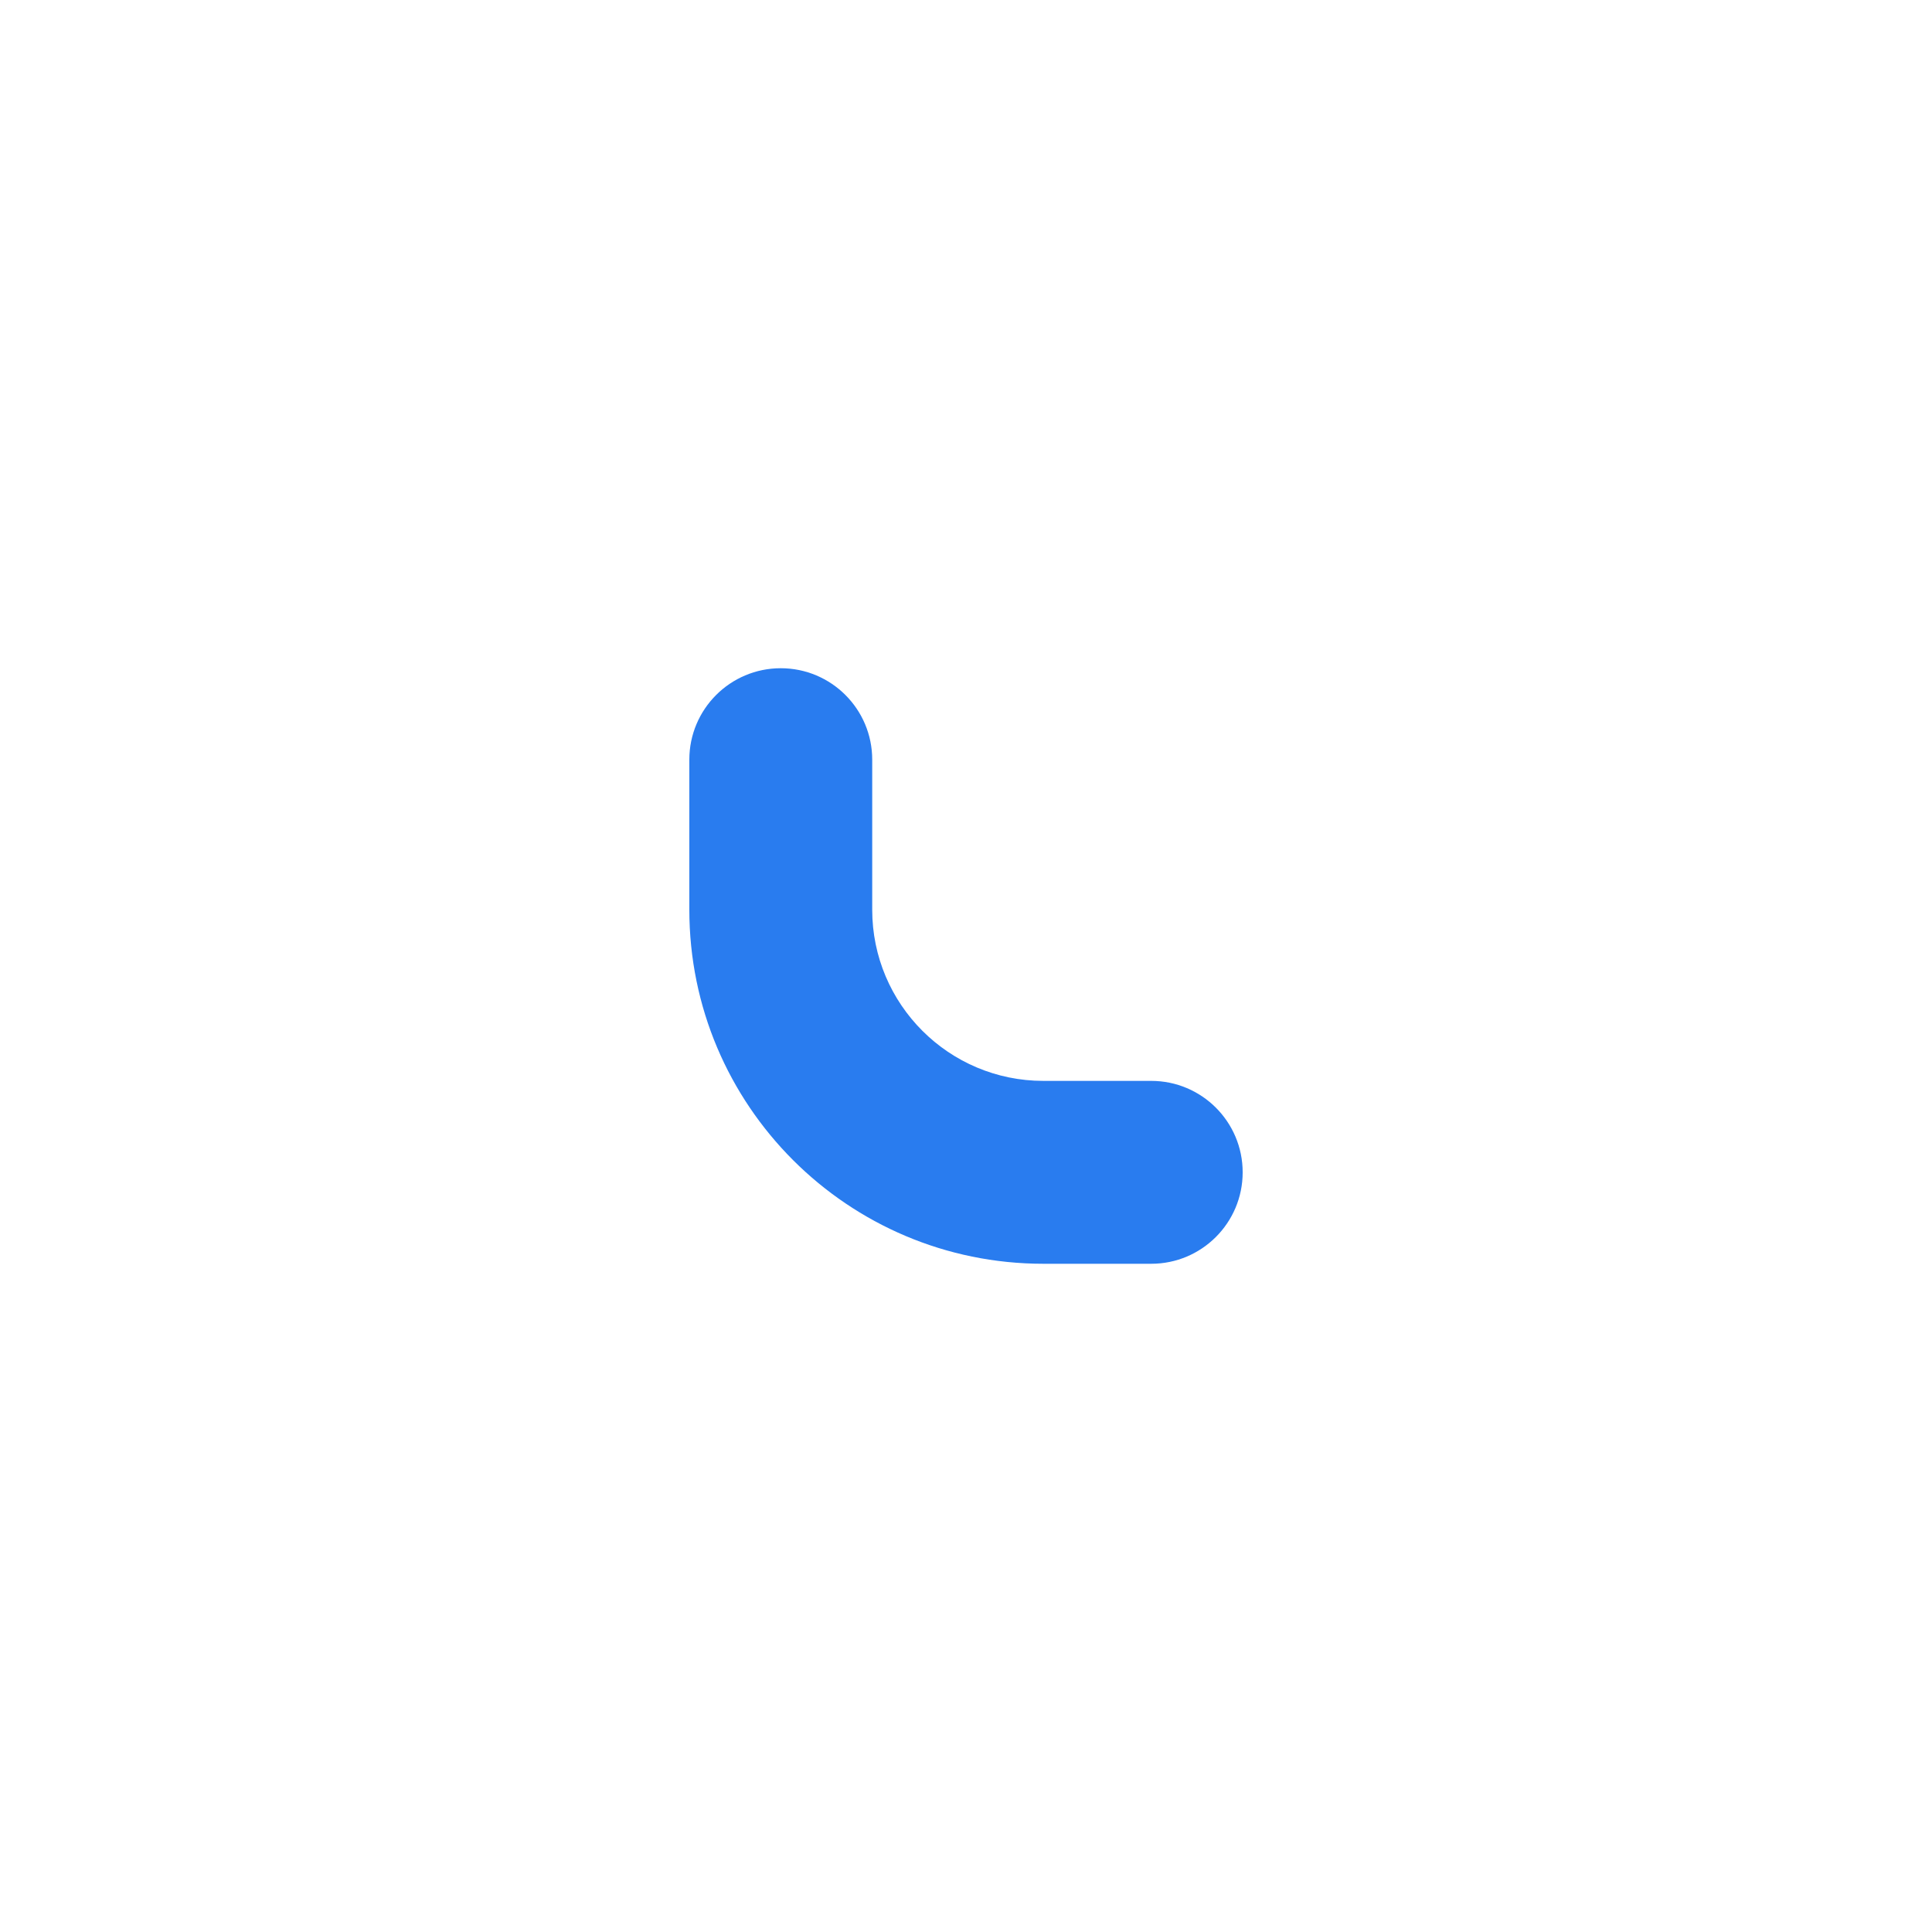
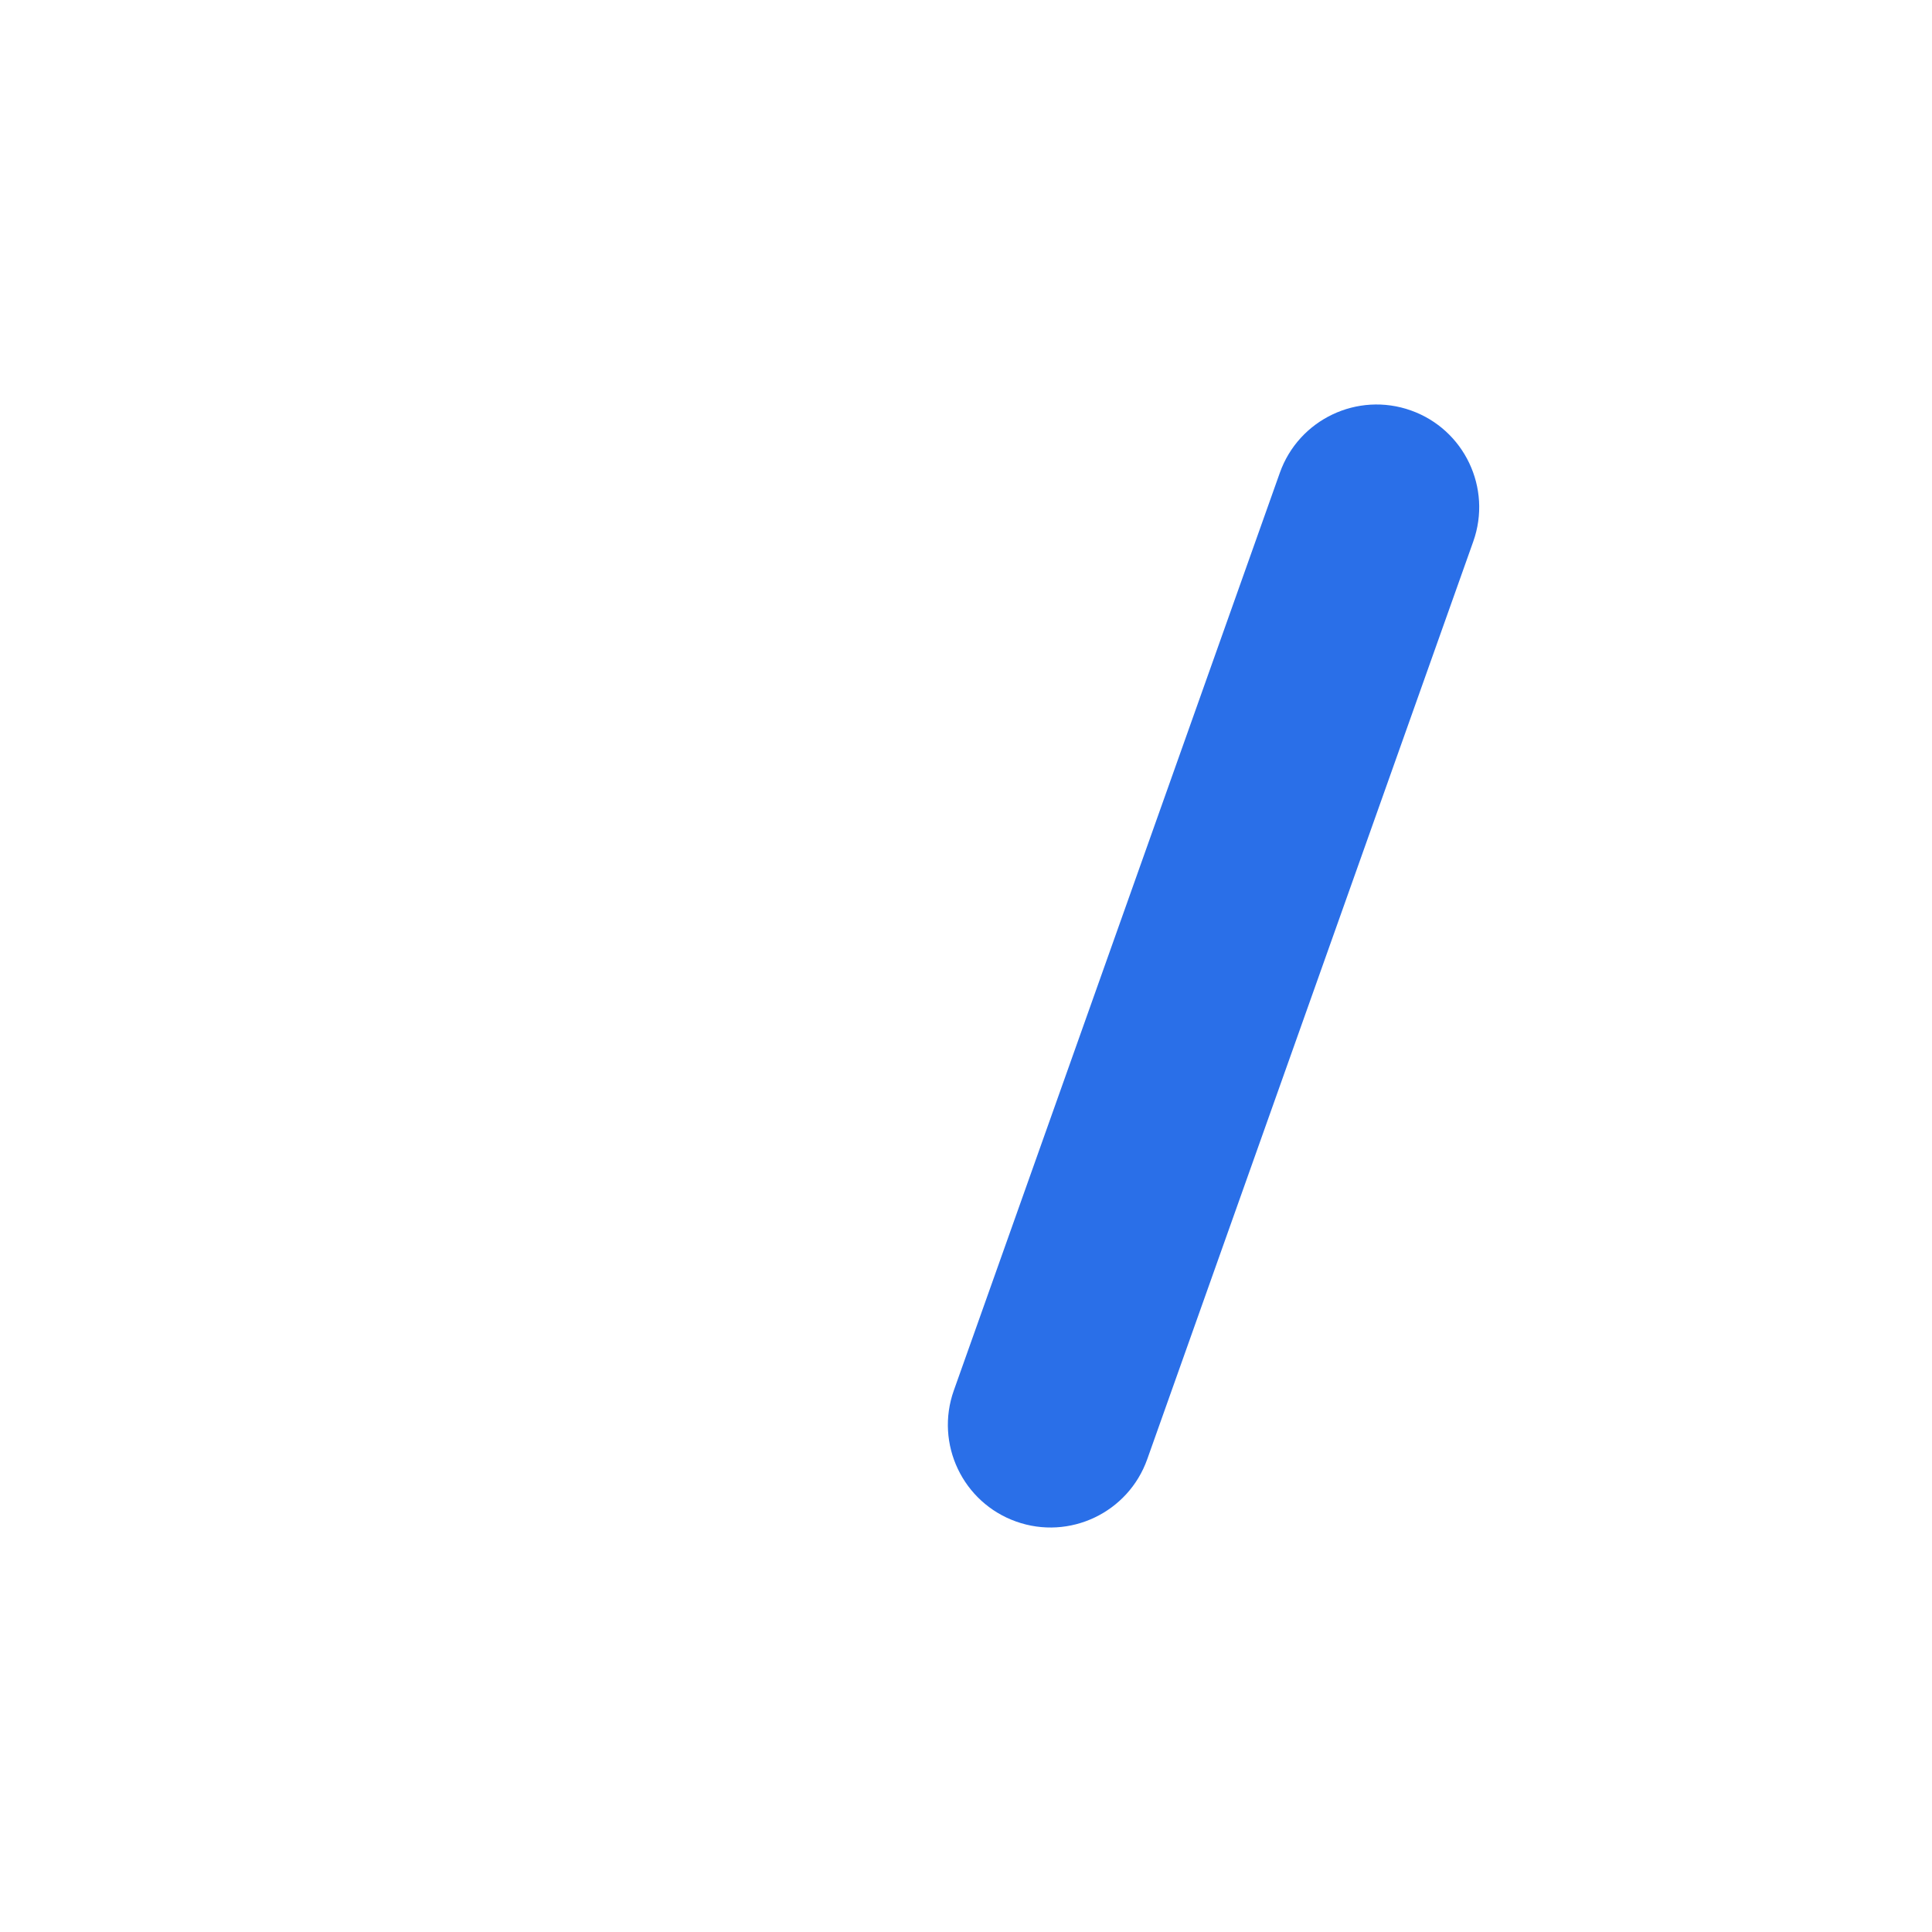
<svg xmlns="http://www.w3.org/2000/svg" width="1024" height="1024" viewBox="100 100 824 824">
-   <path d="M394 424 V488 A151 151 0 0 0 545 639 H591 A39 39 0 0 0 591 561 H545 A73 73 0 0 1 472 488 V424 A39 39 0 0 0 394 424 Z" fill="#297CEF" />
+   <path d="M589.3 722.35 L728.35 330.95 A43.77 43.77 0 0 0 645.85 301.65 L506.8 693.05 A43.77 43.77 0 0 0 589.3 722.35 Z" fill="#2A6FE8" />
</svg>
